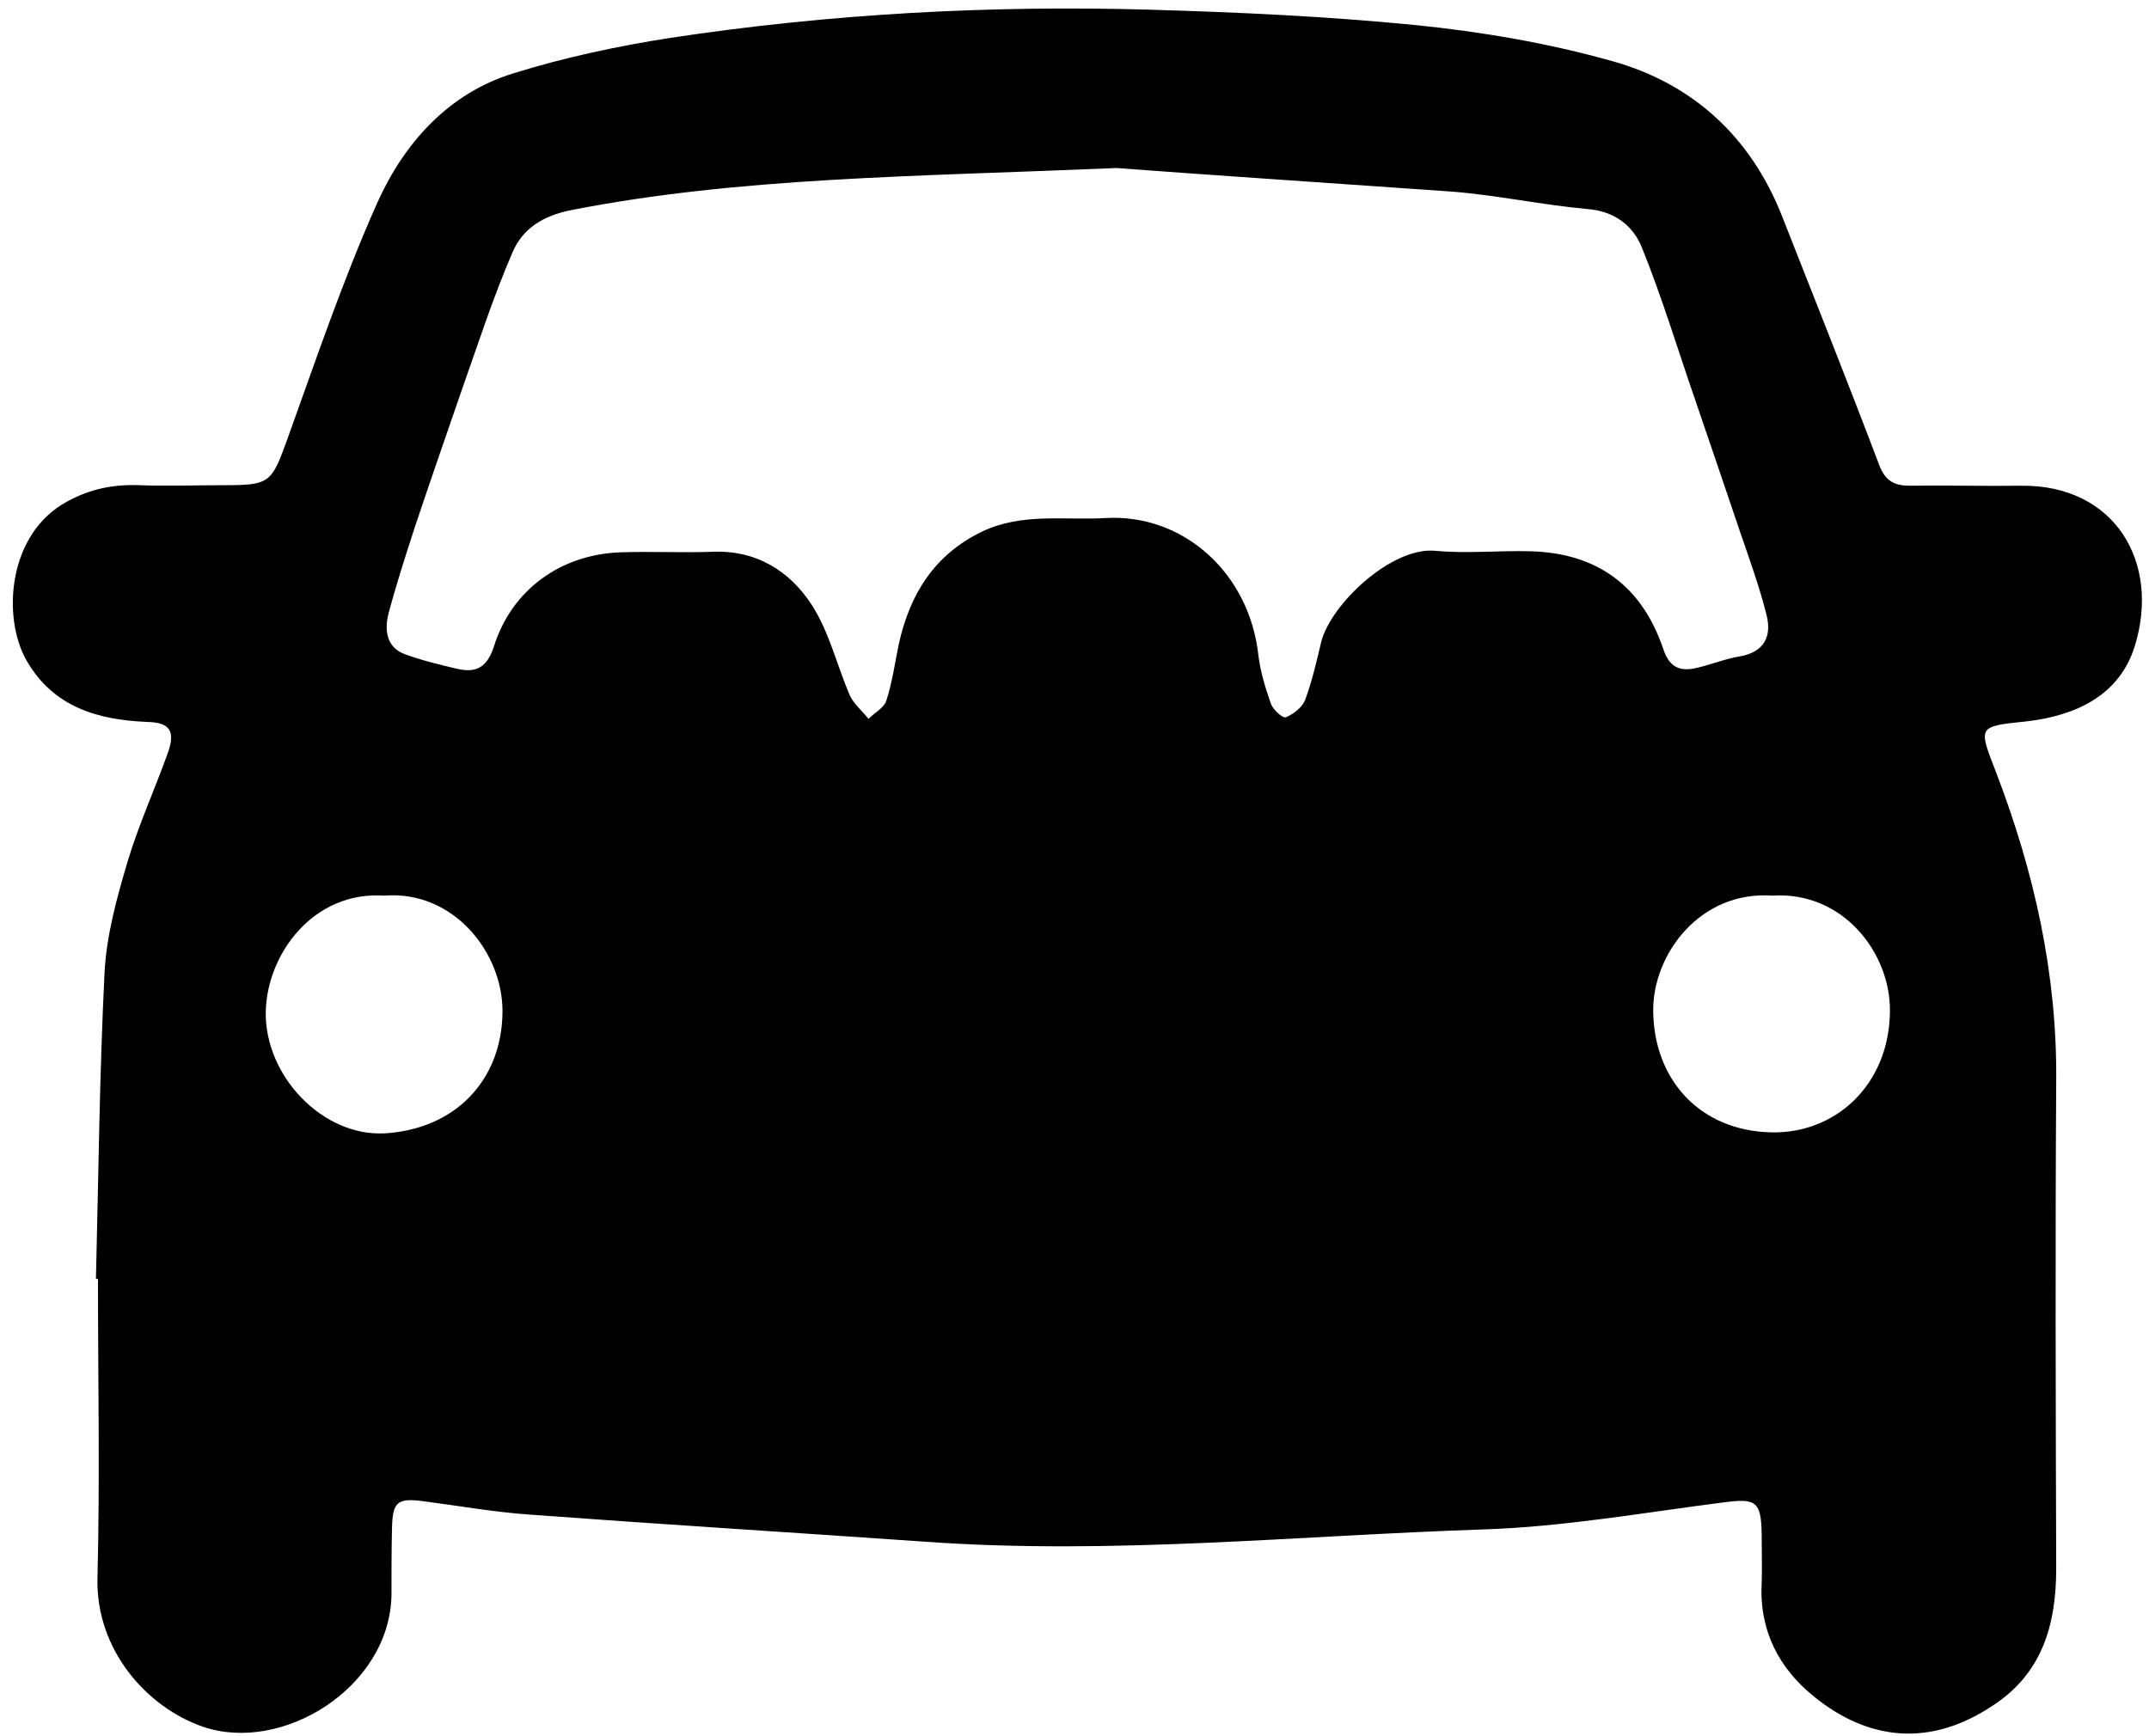
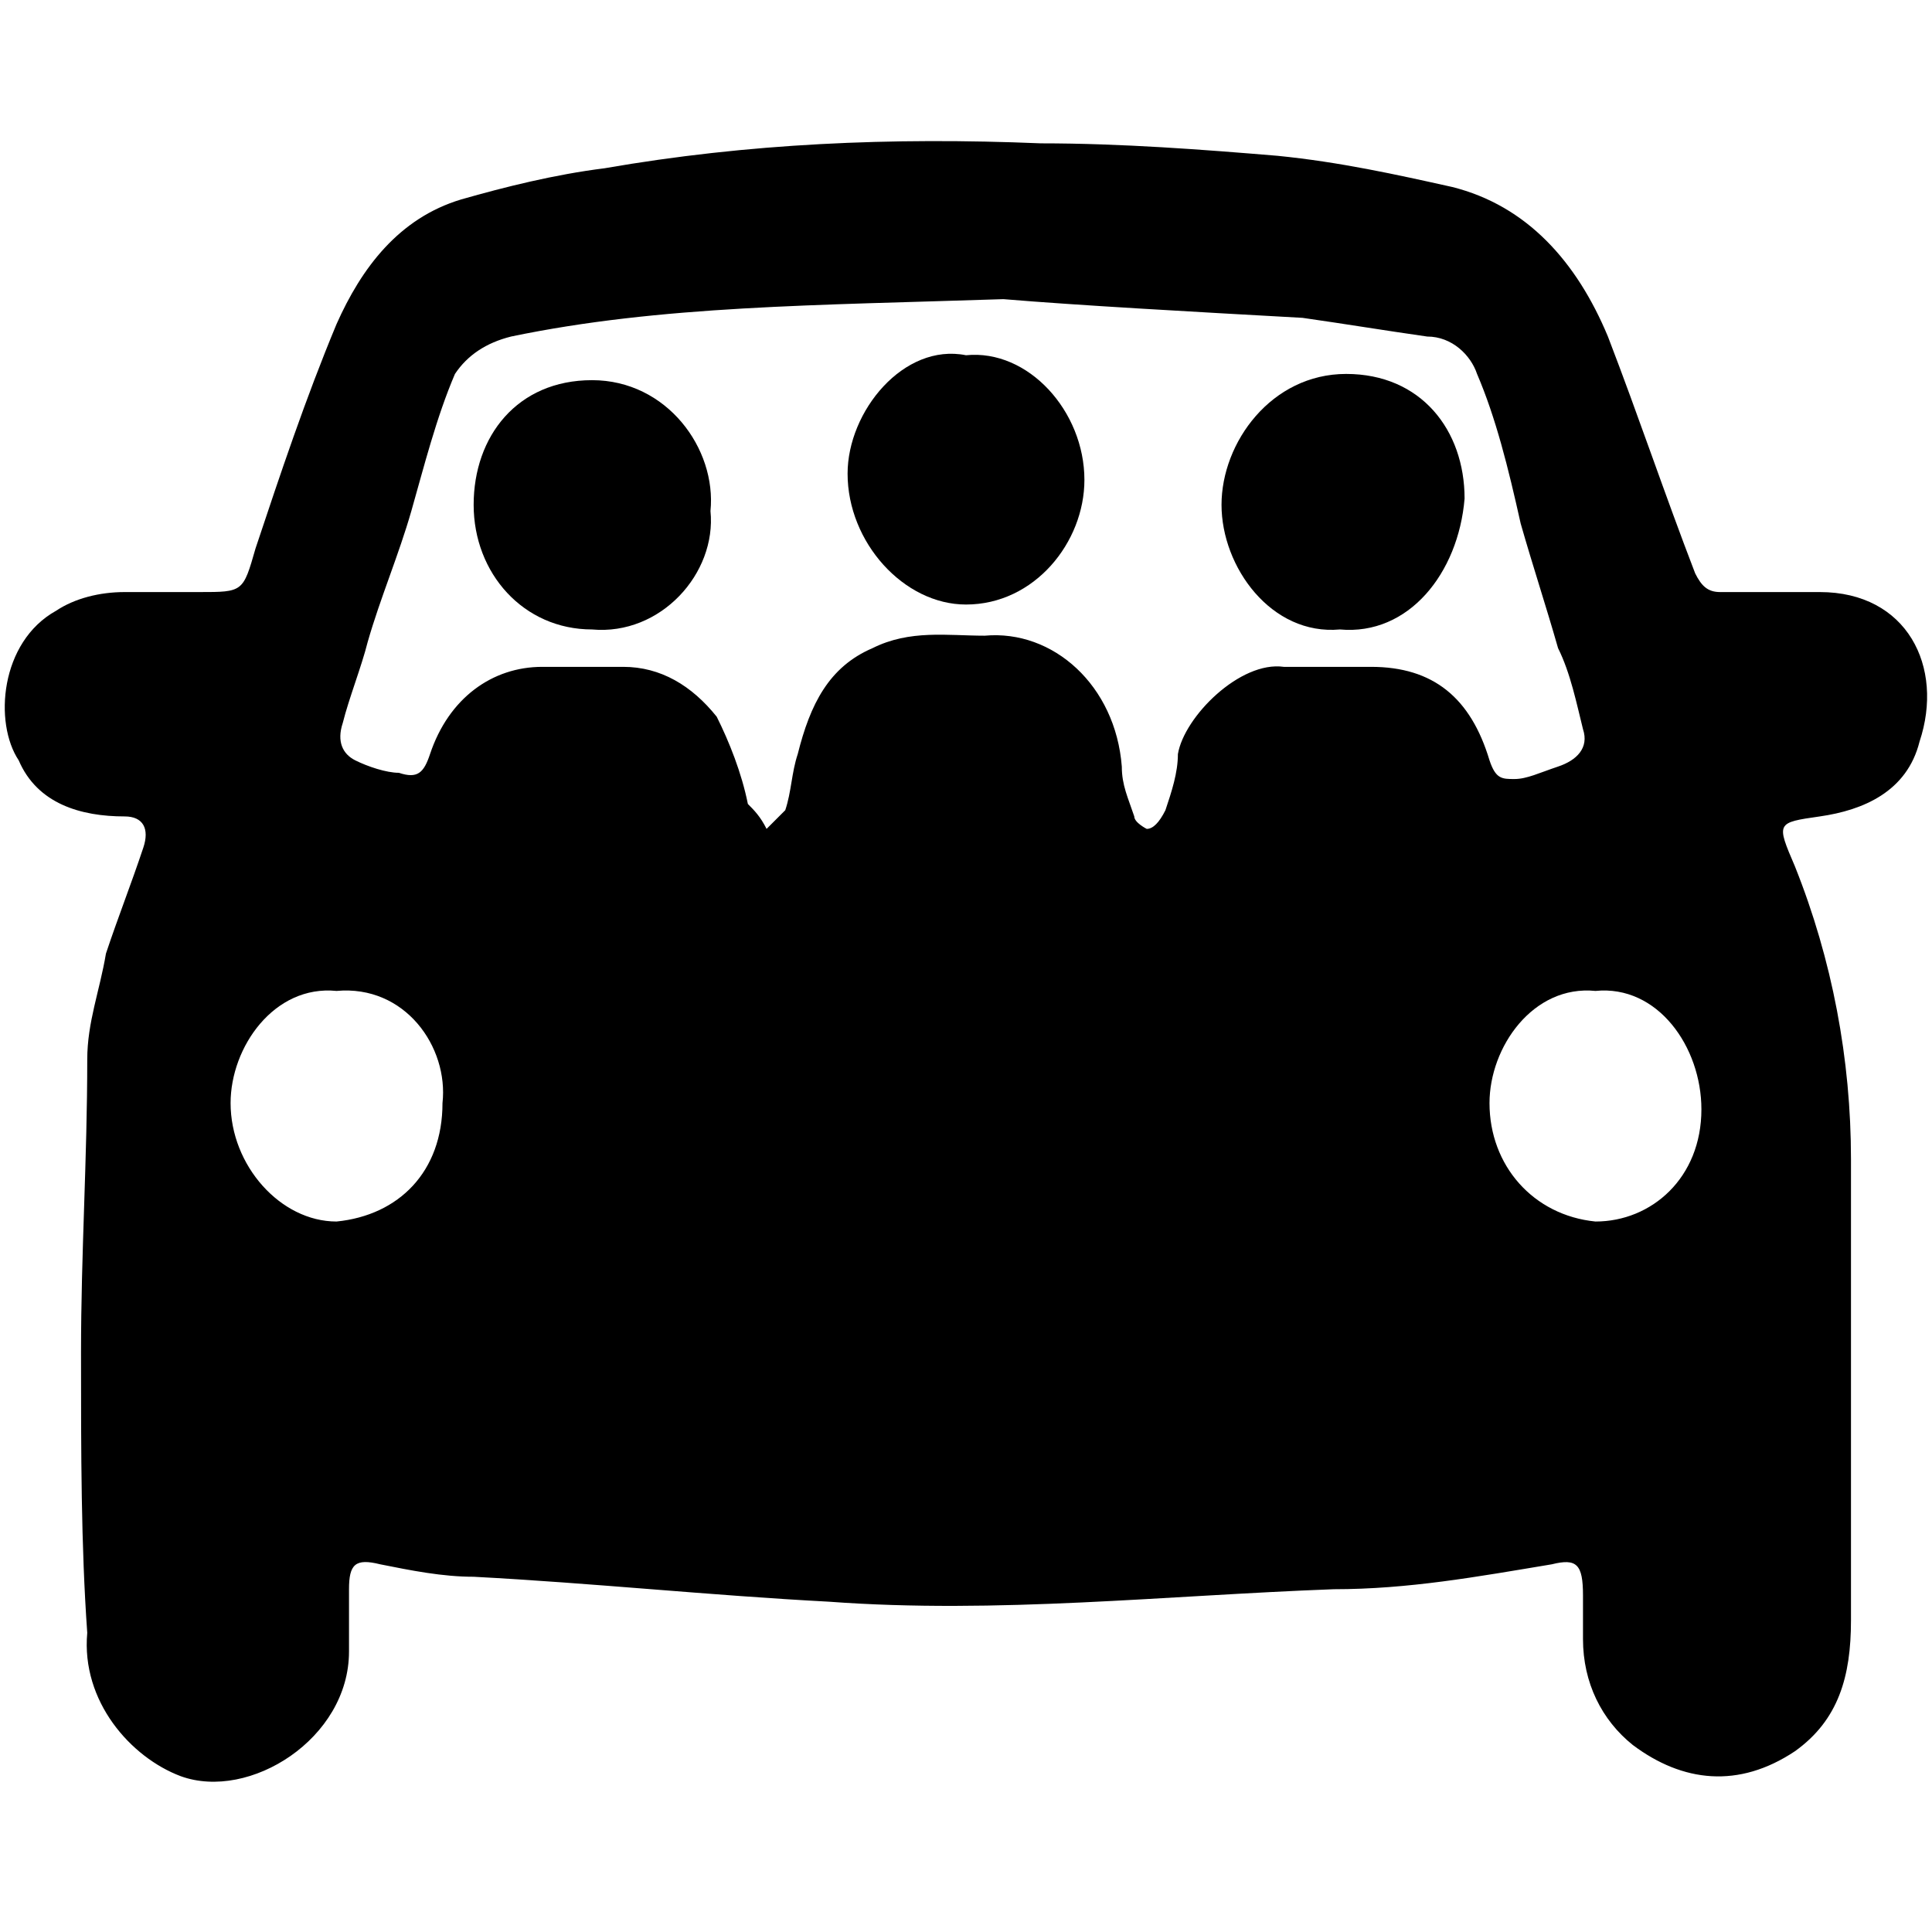
- <svg xmlns="http://www.w3.org/2000/svg" width="156" height="126" viewBox="0 0 156 126">
-   <path d="M6.965 92.858C7.149 85.417 7.223 77.977 7.591 70.573C7.738 67.894 8.474 65.216 9.246 62.611C10.056 59.896 11.234 57.328 12.19 54.65C12.742 53.087 12.338 52.455 10.682 52.418C7.075 52.269 3.874 51.339 1.924 47.953C0.157 44.865 0.525 38.764 4.867 36.42C6.56 35.49 8.253 35.155 10.13 35.23C12.154 35.304 14.178 35.23 16.201 35.23C19.624 35.23 19.697 35.081 20.875 31.844C22.936 26.114 24.886 20.348 27.351 14.805C29.302 10.415 32.54 6.769 37.287 5.318C41.004 4.164 44.831 3.346 48.657 2.751C60.212 1.002 71.841 0.37 83.469 0.704C89.909 0.89 96.348 1.188 102.751 1.82C107.535 2.304 112.355 3.123 116.992 4.425C122.88 6.062 127.112 9.931 129.393 15.772C131.748 21.762 134.14 27.752 136.422 33.779C136.863 34.932 137.526 35.267 138.629 35.267C141.316 35.23 144.039 35.304 146.725 35.267C153.533 35.192 156.845 40.847 154.968 46.911C153.864 50.483 150.699 51.971 147.093 52.38C143.524 52.752 143.597 52.715 144.922 56.138C147.682 63.355 149.338 70.759 149.264 78.535C149.191 90.328 149.227 102.085 149.264 113.878C149.264 117.933 148.271 121.468 144.701 123.812C140.101 126.9 135.612 126.379 131.675 123.179C129.135 121.133 127.7 118.38 127.884 114.957C127.921 113.767 127.884 112.613 127.884 111.423C127.848 109.005 127.48 108.781 125.161 109.079C119.347 109.823 113.496 110.865 107.645 111.051C94.177 111.497 80.709 112.911 67.204 111.944C57.599 111.274 47.995 110.679 38.428 109.972C35.852 109.786 33.313 109.339 30.773 109.005C28.823 108.744 28.492 109.042 28.455 111.014C28.418 112.613 28.418 114.25 28.418 115.85C28.271 122.547 20.47 127.346 14.729 125.374C10.645 123.96 6.965 119.794 7.075 114.622C7.259 107.368 7.112 100.113 7.112 92.858C7.112 92.858 7.039 92.858 6.965 92.858ZM81.04 12.2C66.1 12.833 53.699 12.87 41.482 15.251C39.421 15.66 37.949 16.59 37.213 18.302C35.778 21.613 34.674 25.073 33.46 28.496C32.319 31.807 31.178 35.081 30.074 38.392C29.412 40.438 28.75 42.484 28.198 44.568C27.903 45.758 28.05 47.023 29.412 47.507C30.626 47.953 31.878 48.251 33.129 48.548C34.527 48.883 35.337 48.511 35.852 46.949C37.14 42.819 40.709 40.252 45.051 40.103C47.259 40.029 49.467 40.14 51.675 40.066C54.876 39.917 57.342 41.443 58.961 43.972C60.212 45.944 60.764 48.325 61.684 50.483C61.978 51.115 62.604 51.636 63.046 52.194C63.487 51.748 64.15 51.413 64.334 50.892C64.775 49.553 64.959 48.139 65.254 46.725C66.063 43.117 67.829 40.289 71.252 38.615C74.196 37.201 77.25 37.797 80.304 37.611C85.897 37.313 90.681 41.591 91.344 47.544C91.491 48.772 91.859 49.962 92.264 51.115C92.411 51.525 93.11 52.157 93.331 52.083C93.883 51.859 94.508 51.376 94.729 50.855C95.244 49.478 95.575 48.028 95.907 46.614C96.606 43.861 101.022 39.694 104.186 39.992C106.505 40.215 108.86 39.954 111.178 40.029C115.962 40.178 119.2 42.559 120.745 47.135C121.15 48.362 121.849 48.734 122.917 48.548C124.057 48.325 125.161 47.842 126.302 47.656C128.032 47.358 128.62 46.242 128.252 44.716C127.737 42.633 127.001 40.624 126.302 38.578C125.235 35.416 124.168 32.29 123.101 29.165C121.813 25.445 120.672 21.65 119.2 18.004C118.574 16.404 117.213 15.325 115.226 15.177C111.951 14.879 108.676 14.172 105.401 13.912C96.422 13.279 87.443 12.684 81.04 12.2ZM128.657 65.03C123.432 64.658 119.973 69.271 120.01 73.4C120.046 78.349 123.358 82.106 128.584 82.218C133.183 82.329 137.121 78.832 137.194 73.475C137.268 69.234 133.809 64.695 128.657 65.03ZM27.866 65.03C22.715 64.695 19.366 69.308 19.292 73.475C19.219 78.125 23.414 82.516 27.903 82.292C33.055 81.995 36.441 78.423 36.477 73.475C36.514 69.197 32.945 64.62 27.866 65.03Z" />
+ <svg xmlns="http://www.w3.org/2000/svg" version="1.1" id="Layer_1" x="0px" y="0px" viewBox="0 0 31 31" xml:space="preserve">
+   <g>
+     <path class="st0" d="M1.3,21.7c0-1.6,0.1-3.1,0.1-4.7c0-0.6,0.2-1.1,0.3-1.7c0.2-0.6,0.4-1.1,0.6-1.7c0.1-0.3,0-0.5-0.3-0.5   c-0.7,0-1.4-0.2-1.7-0.9c-0.4-0.6-0.3-1.9,0.6-2.4c0.3-0.2,0.7-0.3,1.1-0.3c0.4,0,0.8,0,1.2,0c0.7,0,0.7,0,0.9-0.7   c0.4-1.2,0.8-2.4,1.3-3.6c0.4-0.9,1-1.7,2-2c0.7-0.2,1.5-0.4,2.3-0.5c2.3-0.4,4.6-0.5,7-0.4c1.3,0,2.6,0.1,3.8,0.2   c1,0.1,1.9,0.3,2.8,0.5c1.2,0.3,2,1.2,2.5,2.4c0.5,1.3,0.9,2.5,1.4,3.8c0.1,0.2,0.2,0.3,0.4,0.3c0.5,0,1.1,0,1.6,0   c1.4,0,2,1.2,1.6,2.4c-0.2,0.8-0.9,1.1-1.6,1.2c-0.7,0.1-0.7,0.1-0.4,0.8c0.6,1.5,0.9,3.1,0.9,4.7c0,2.5,0,5,0,7.4   c0,0.9-0.2,1.6-0.9,2.1c-0.9,0.6-1.8,0.5-2.6-0.1c-0.5-0.4-0.8-1-0.8-1.7c0-0.3,0-0.5,0-0.7c0-0.5-0.1-0.6-0.5-0.5   c-1.2,0.2-2.3,0.4-3.5,0.4c-2.7,0.1-5.4,0.4-8.1,0.2c-1.9-0.1-3.8-0.3-5.7-0.4c-0.5,0-1-0.1-1.5-0.2c-0.4-0.1-0.5,0-0.5,0.4   c0,0.3,0,0.7,0,1c0,1.4-1.6,2.4-2.7,2c-0.8-0.3-1.6-1.2-1.5-2.3C1.3,24.8,1.3,23.3,1.3,21.7C1.3,21.7,1.3,21.7,1.3,21.7z M16.1,4.8   c-3,0.1-5.5,0.1-7.9,0.6C7.8,5.5,7.5,5.7,7.3,6C7,6.7,6.8,7.5,6.6,8.2c-0.2,0.7-0.5,1.4-0.7,2.1c-0.1,0.4-0.3,0.9-0.4,1.3   c-0.1,0.3,0,0.5,0.2,0.6c0.2,0.1,0.5,0.2,0.7,0.2c0.3,0.1,0.4,0,0.5-0.3c0.3-0.9,1-1.4,1.8-1.4c0.4,0,0.9,0,1.3,0   c0.6,0,1.1,0.3,1.5,0.8c0.2,0.4,0.4,0.9,0.5,1.4c0.1,0.1,0.2,0.2,0.3,0.4c0.1-0.1,0.2-0.2,0.3-0.3c0.1-0.3,0.1-0.6,0.2-0.9   c0.2-0.8,0.5-1.4,1.2-1.7c0.6-0.3,1.2-0.2,1.8-0.2c1.1-0.1,2.1,0.8,2.2,2.1c0,0.3,0.1,0.5,0.2,0.8c0,0.1,0.2,0.2,0.2,0.2   c0.1,0,0.2-0.1,0.3-0.3c0.1-0.3,0.2-0.6,0.2-0.9c0.1-0.6,1-1.5,1.7-1.4c0.5,0,0.9,0,1.4,0c1,0,1.6,0.5,1.9,1.5   c0.1,0.3,0.2,0.3,0.4,0.3c0.2,0,0.4-0.1,0.7-0.2c0.3-0.1,0.5-0.3,0.4-0.6c-0.1-0.4-0.2-0.9-0.4-1.3c-0.2-0.7-0.4-1.3-0.6-2   C24.2,7.5,24,6.7,23.7,6c-0.1-0.3-0.4-0.6-0.8-0.6c-0.7-0.1-1.3-0.2-2-0.3C19.1,5,17.3,4.9,16.1,4.8z M25.6,15.9   c-1-0.1-1.7,0.9-1.7,1.8c0,1,0.7,1.8,1.7,1.9c0.9,0,1.7-0.7,1.7-1.8C27.3,16.8,26.6,15.8,25.6,15.9z M5.4,15.9   c-1-0.1-1.7,0.9-1.7,1.8c0,1,0.8,1.9,1.7,1.9c1-0.1,1.7-0.8,1.7-1.9C7.2,16.8,6.5,15.8,5.4,15.9z" />
+     <path class="st0" d="M9.5,10.1c-1.1,0-1.9-0.9-1.9-2c0-1.1,0.7-2,1.9-2c1.2,0,2,1.1,1.9,2.1C11.5,9.2,10.6,10.2,9.5,10.1z" />
+     <path class="st0" d="M21.5,10.1c-1.1,0.1-1.9-1-1.9-2c0-1,0.8-2.1,2-2.1c1.2,0,1.9,0.9,1.9,2C23.4,9.2,22.6,10.2,21.5,10.1z" />
+     <path class="st0" d="M15.5,5.7c1-0.1,1.9,0.9,1.9,2c0,1-0.8,2-1.9,2c-1,0-1.9-1-1.9-2.1C13.6,6.6,14.5,5.5,15.5,5.7z" />
+   </g>
</svg>
